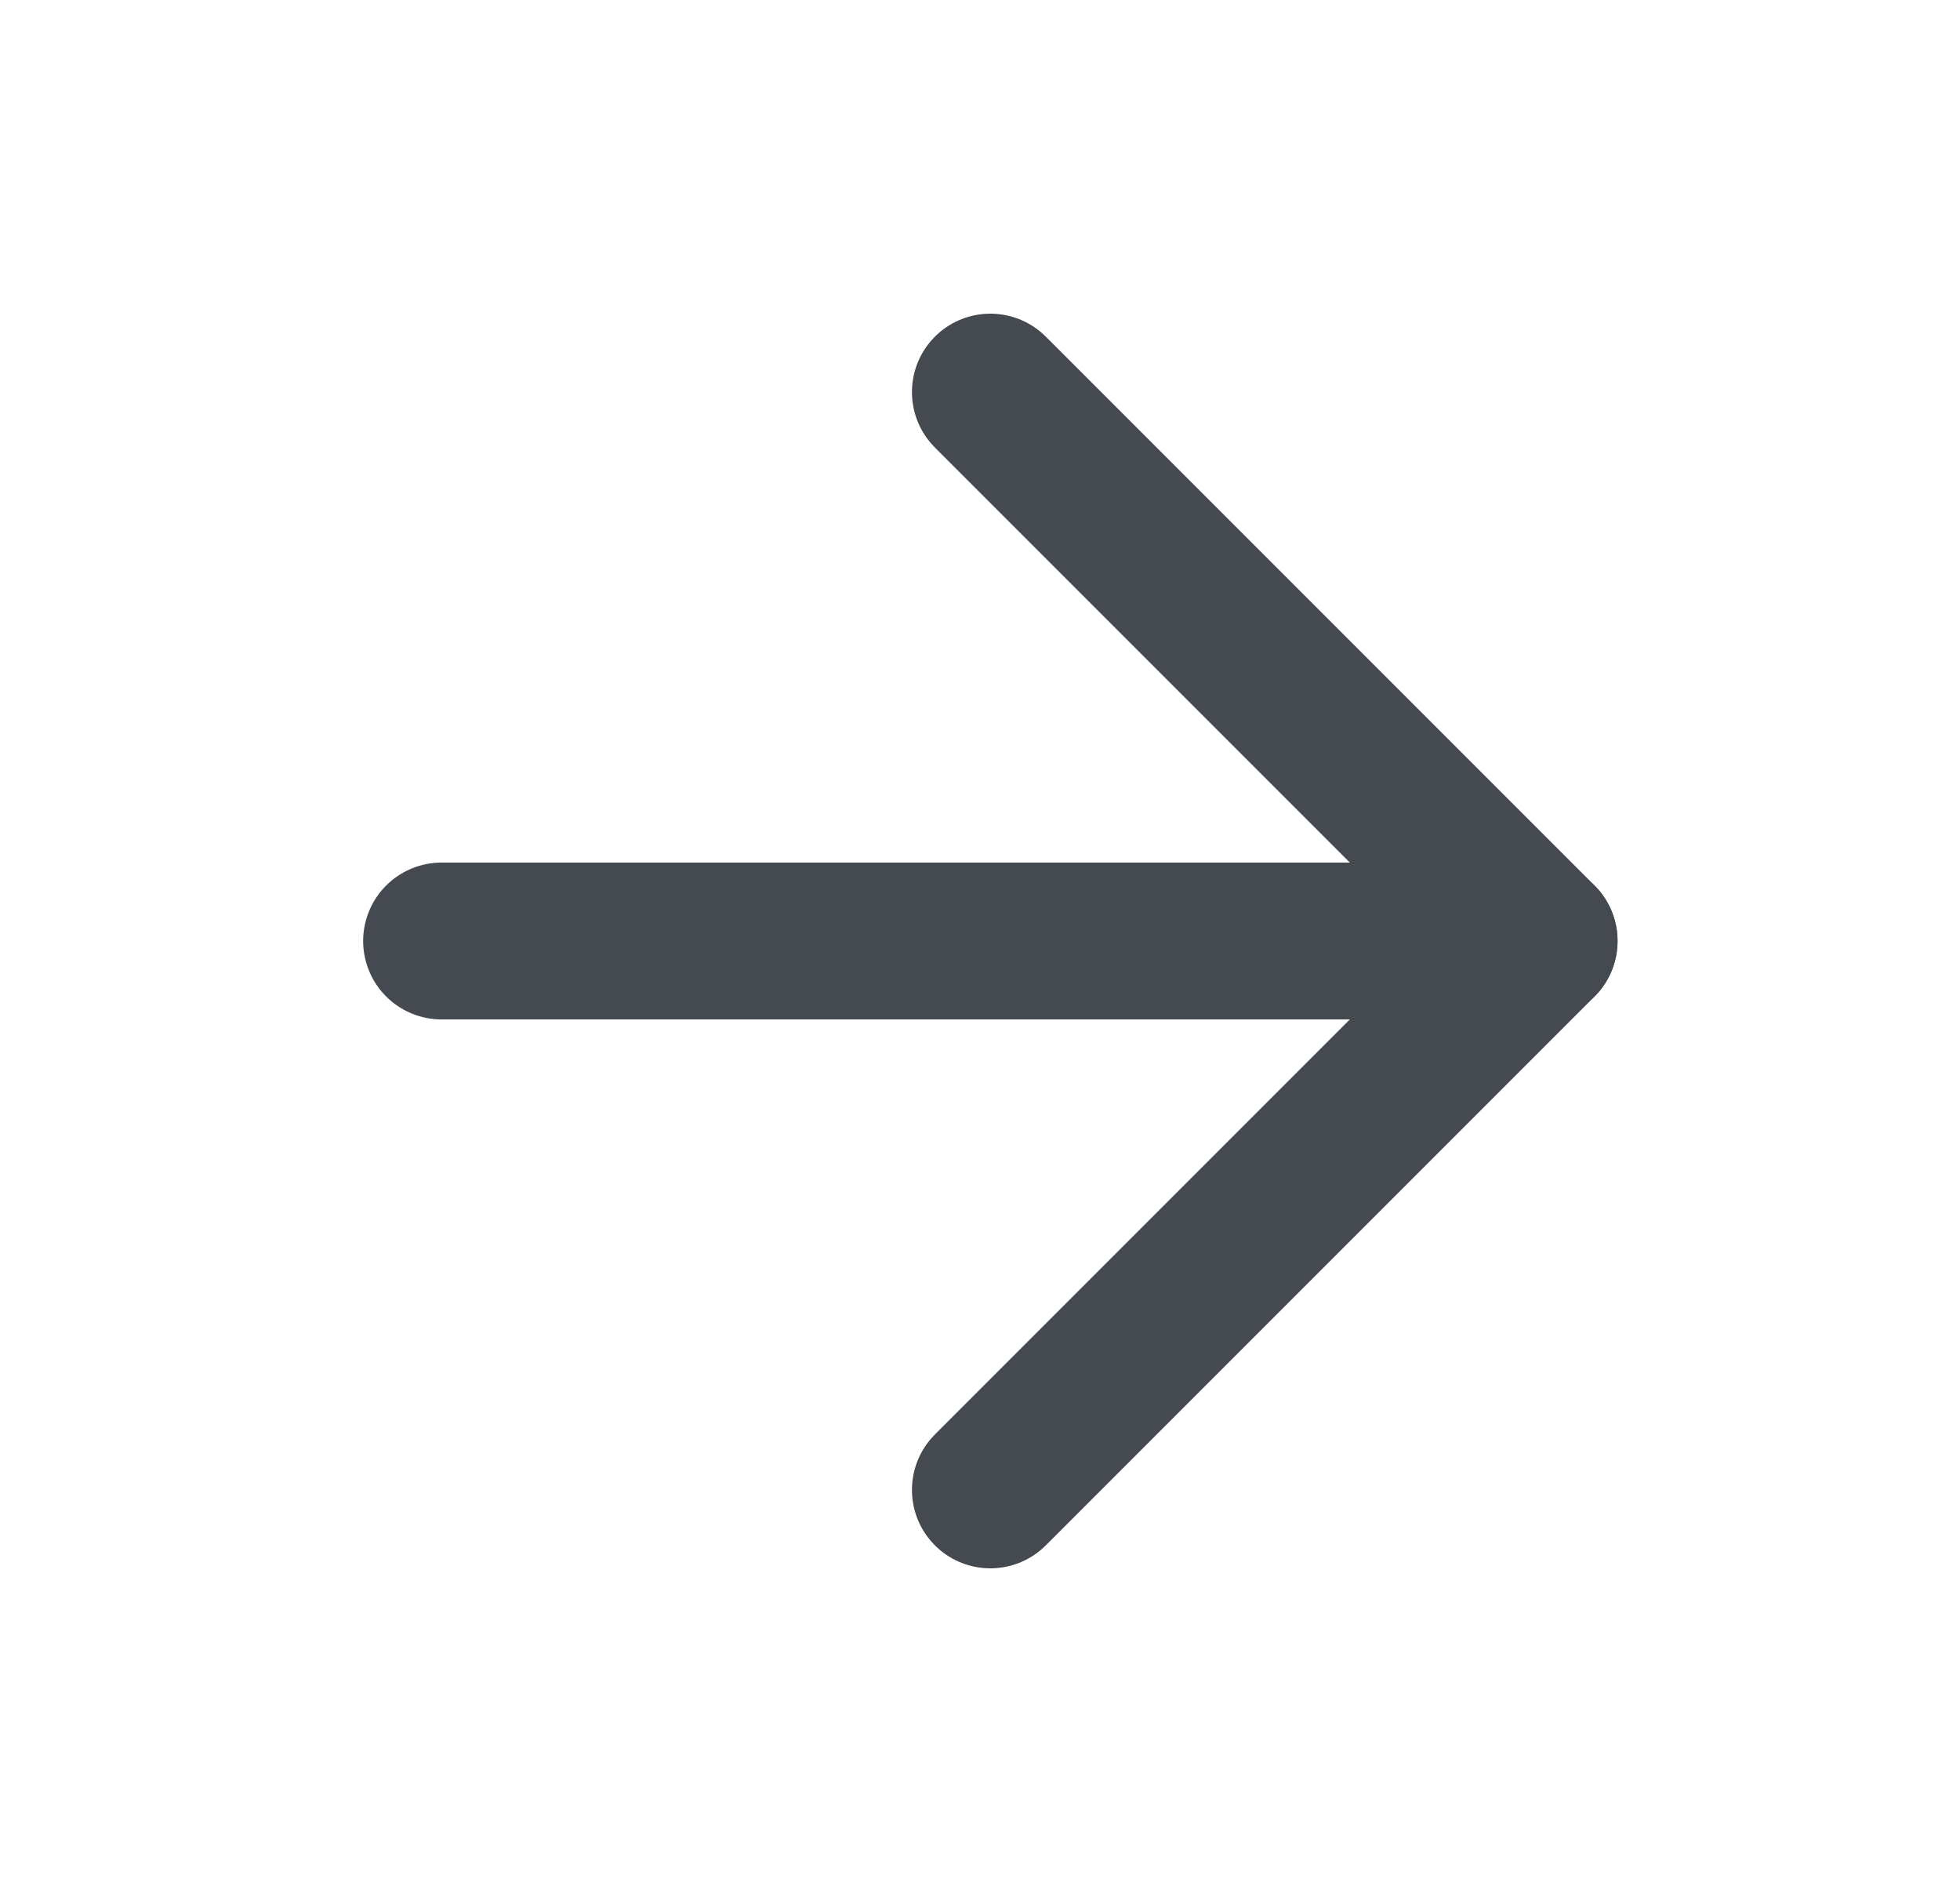
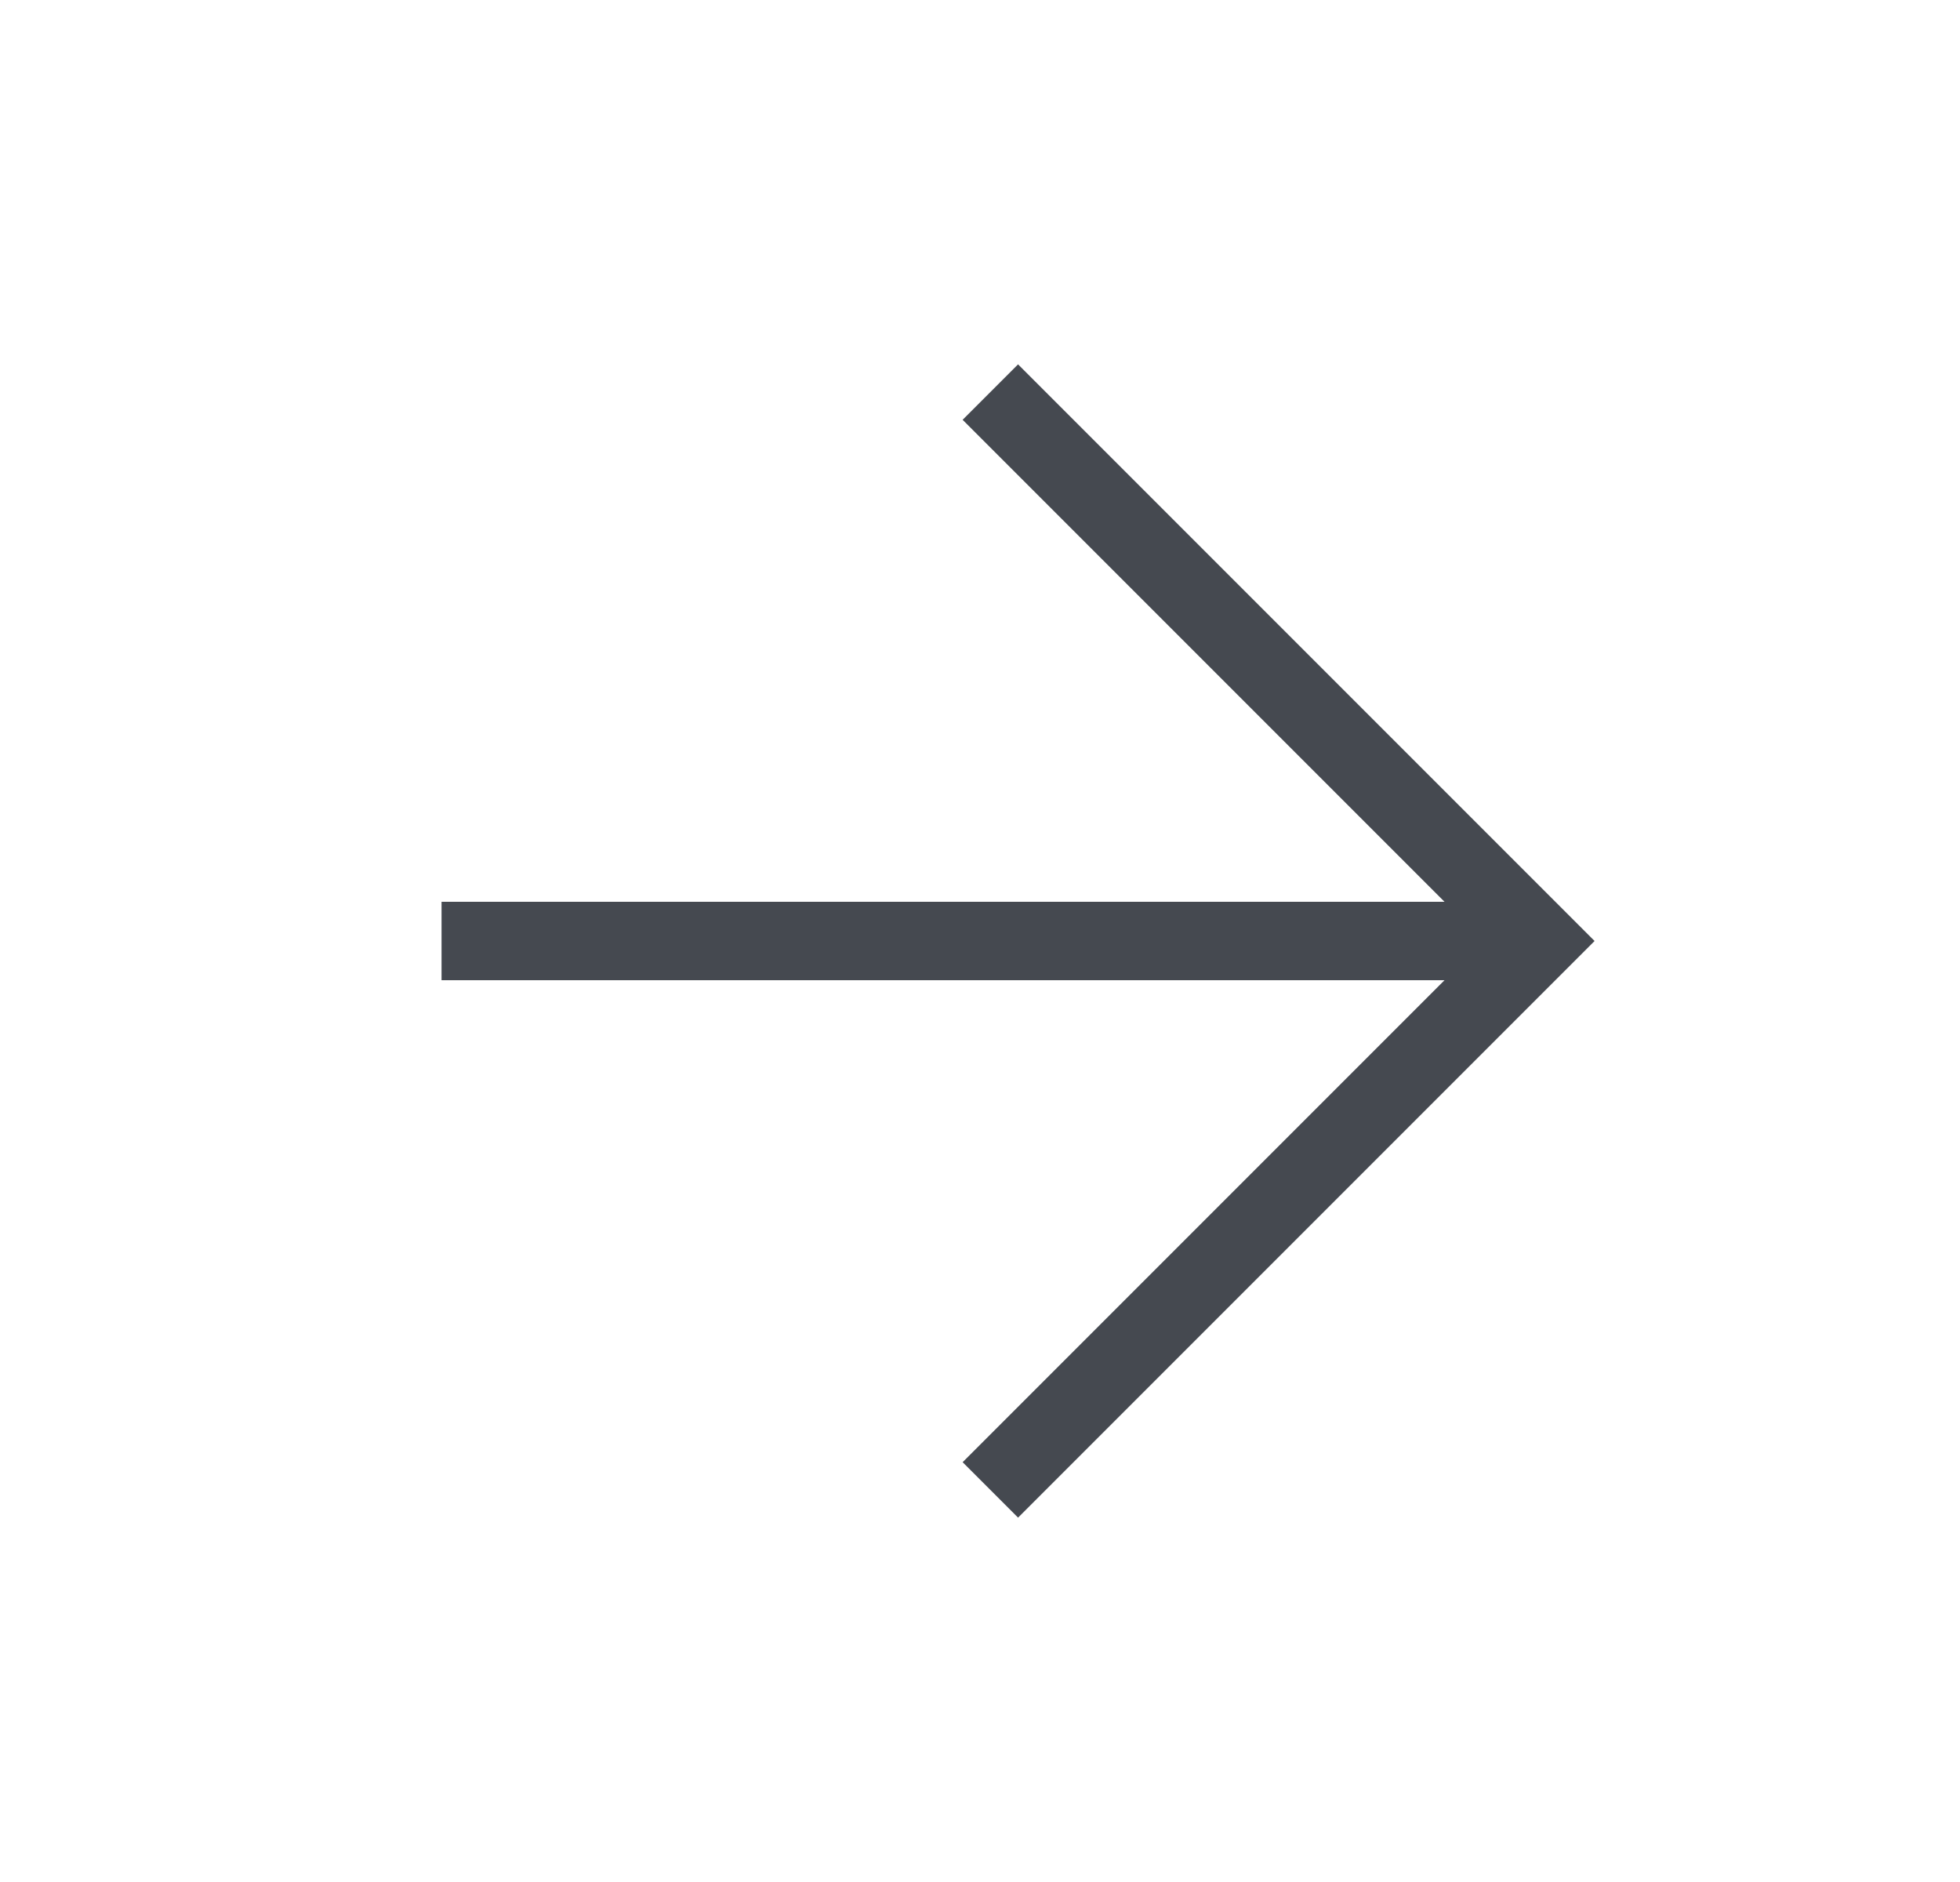
<svg xmlns="http://www.w3.org/2000/svg" width="25" height="24" viewBox="0 0 25 24" fill="none">
-   <path d="M5.632 12H19.632" stroke="#454950" stroke-width="2" stroke-linecap="round" stroke-linejoin="round" />
-   <path d="M12.632 5L19.632 12L12.632 19" stroke="#454950" stroke-width="2" stroke-linecap="round" stroke-linejoin="round" />
+   <path d="M5.632 12H19.632" stroke="#454950" strokeWidth="2" strokeLinecap="round" strokeLinejoin="round" />
+   <path d="M12.632 5L19.632 12L12.632 19" stroke="#454950" strokeWidth="2" strokeLinecap="round" strokeLinejoin="round" />
</svg>
